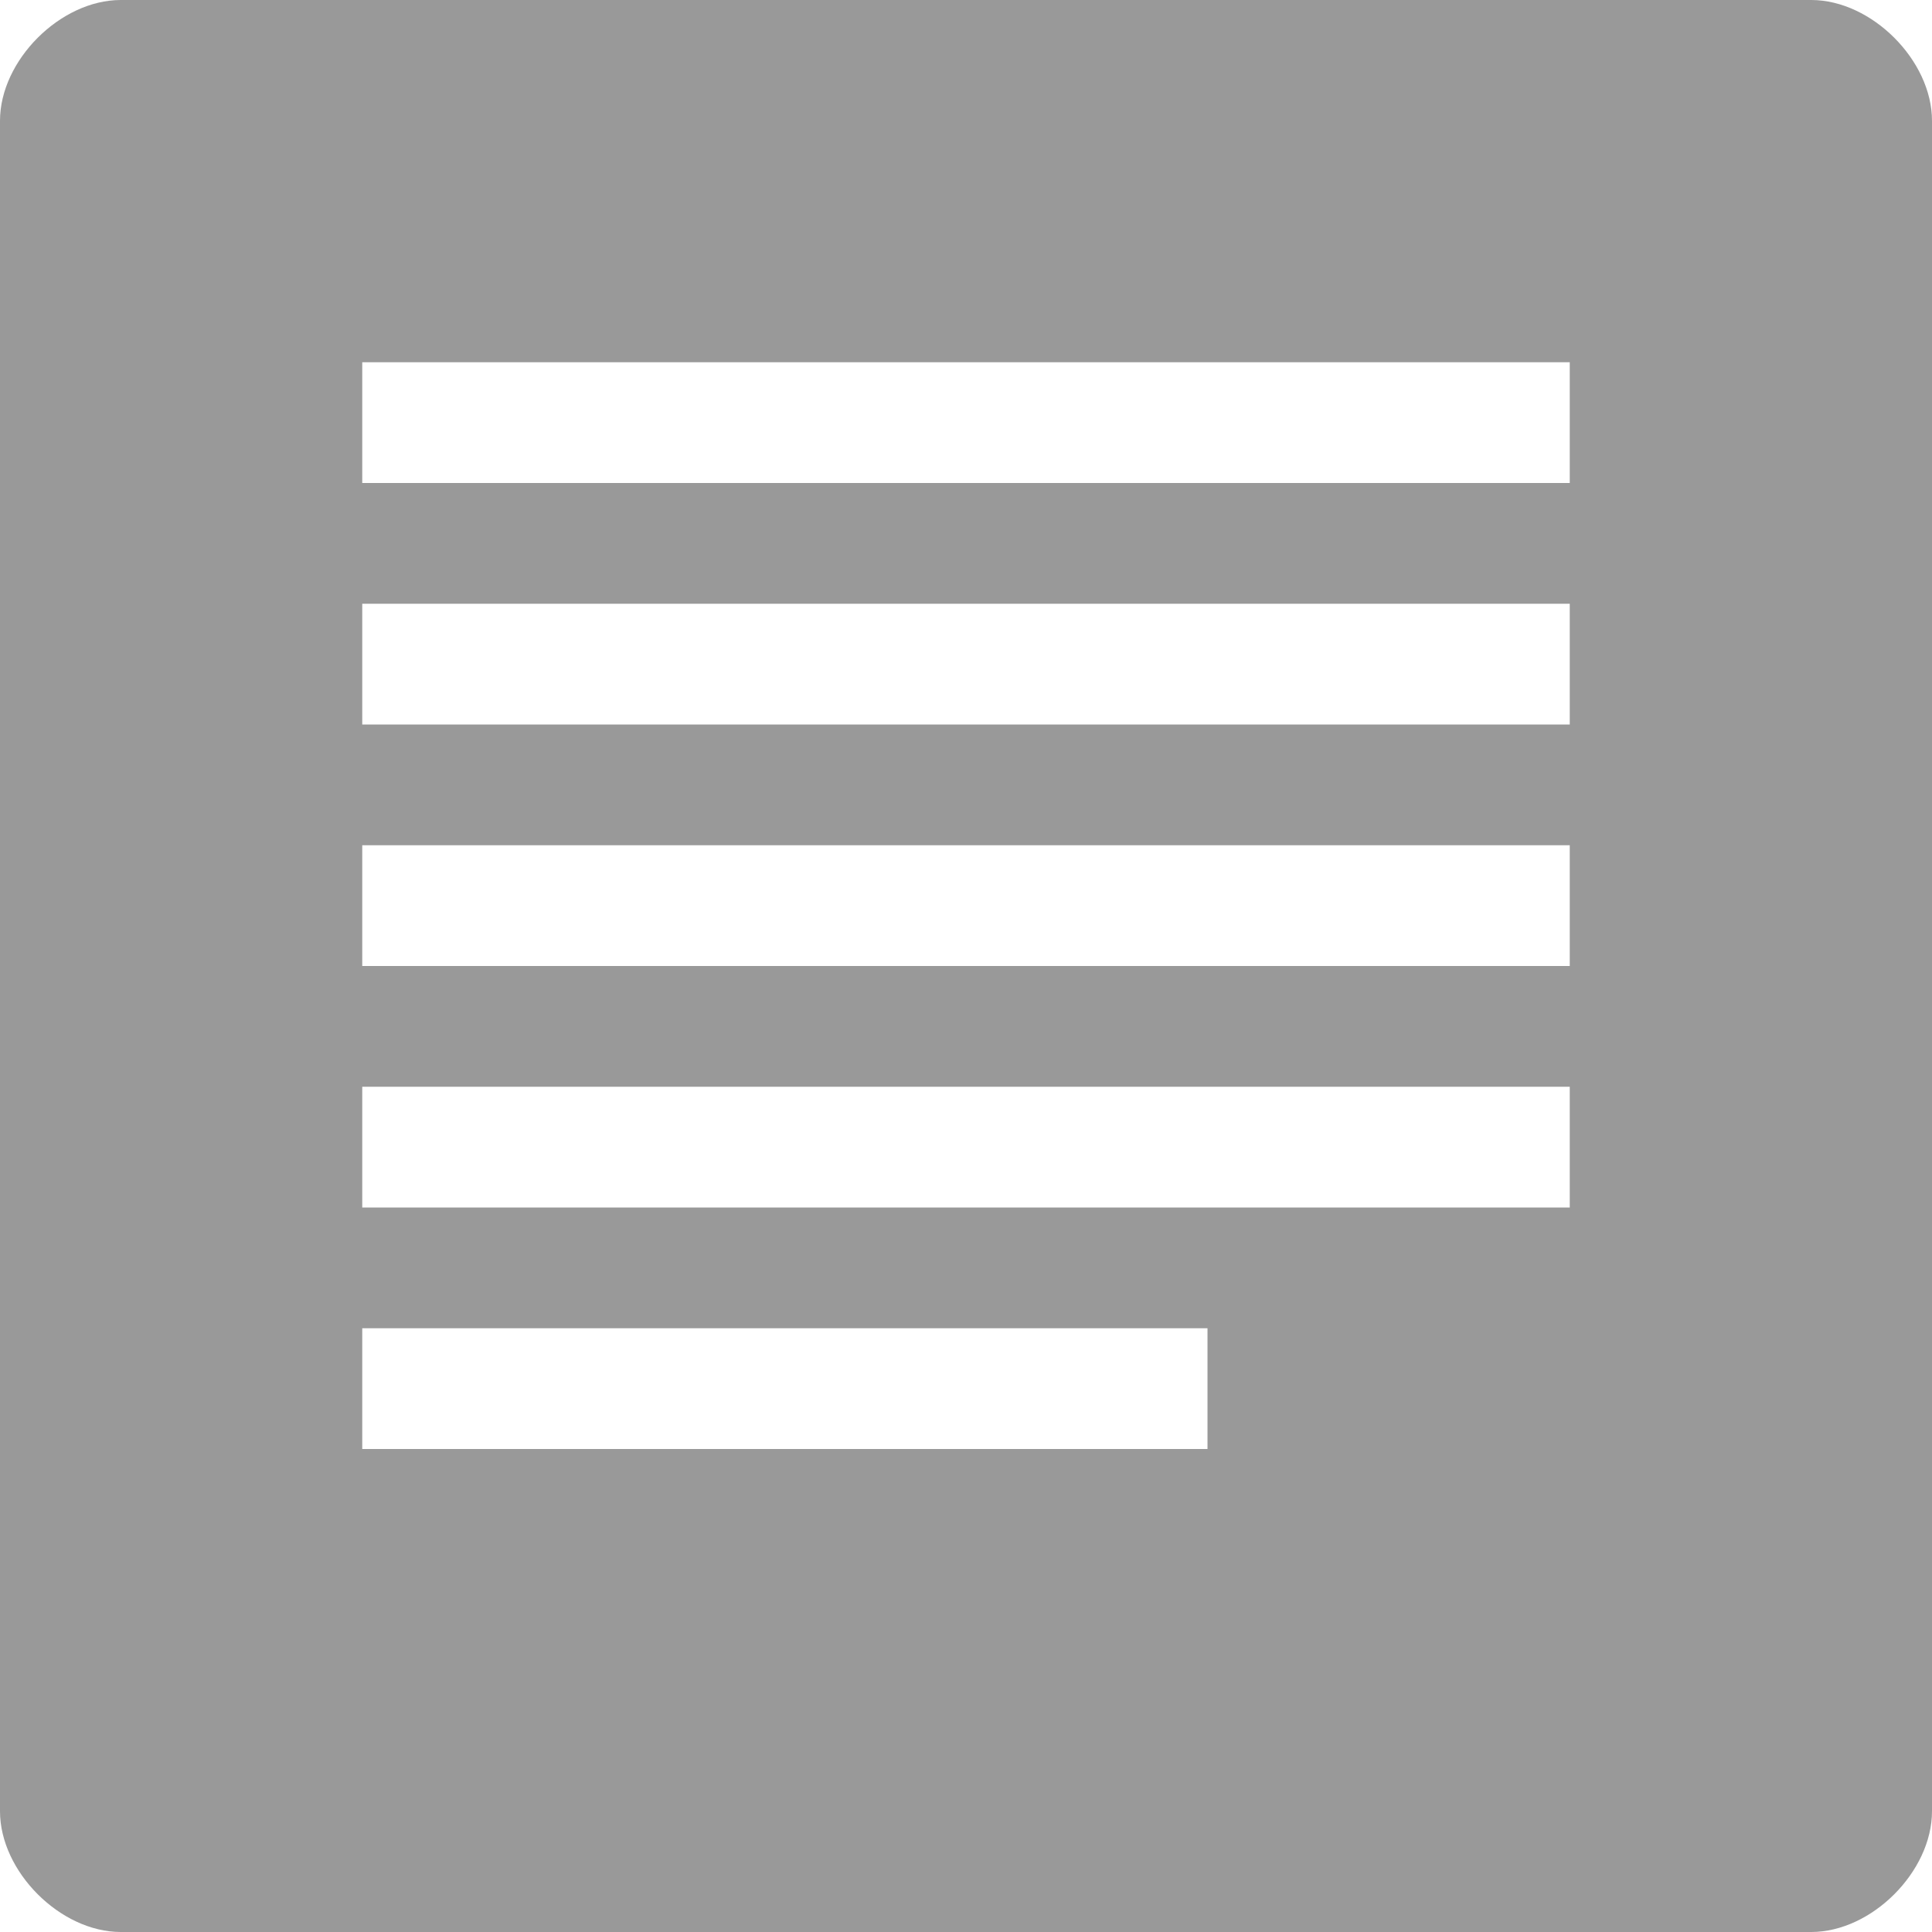
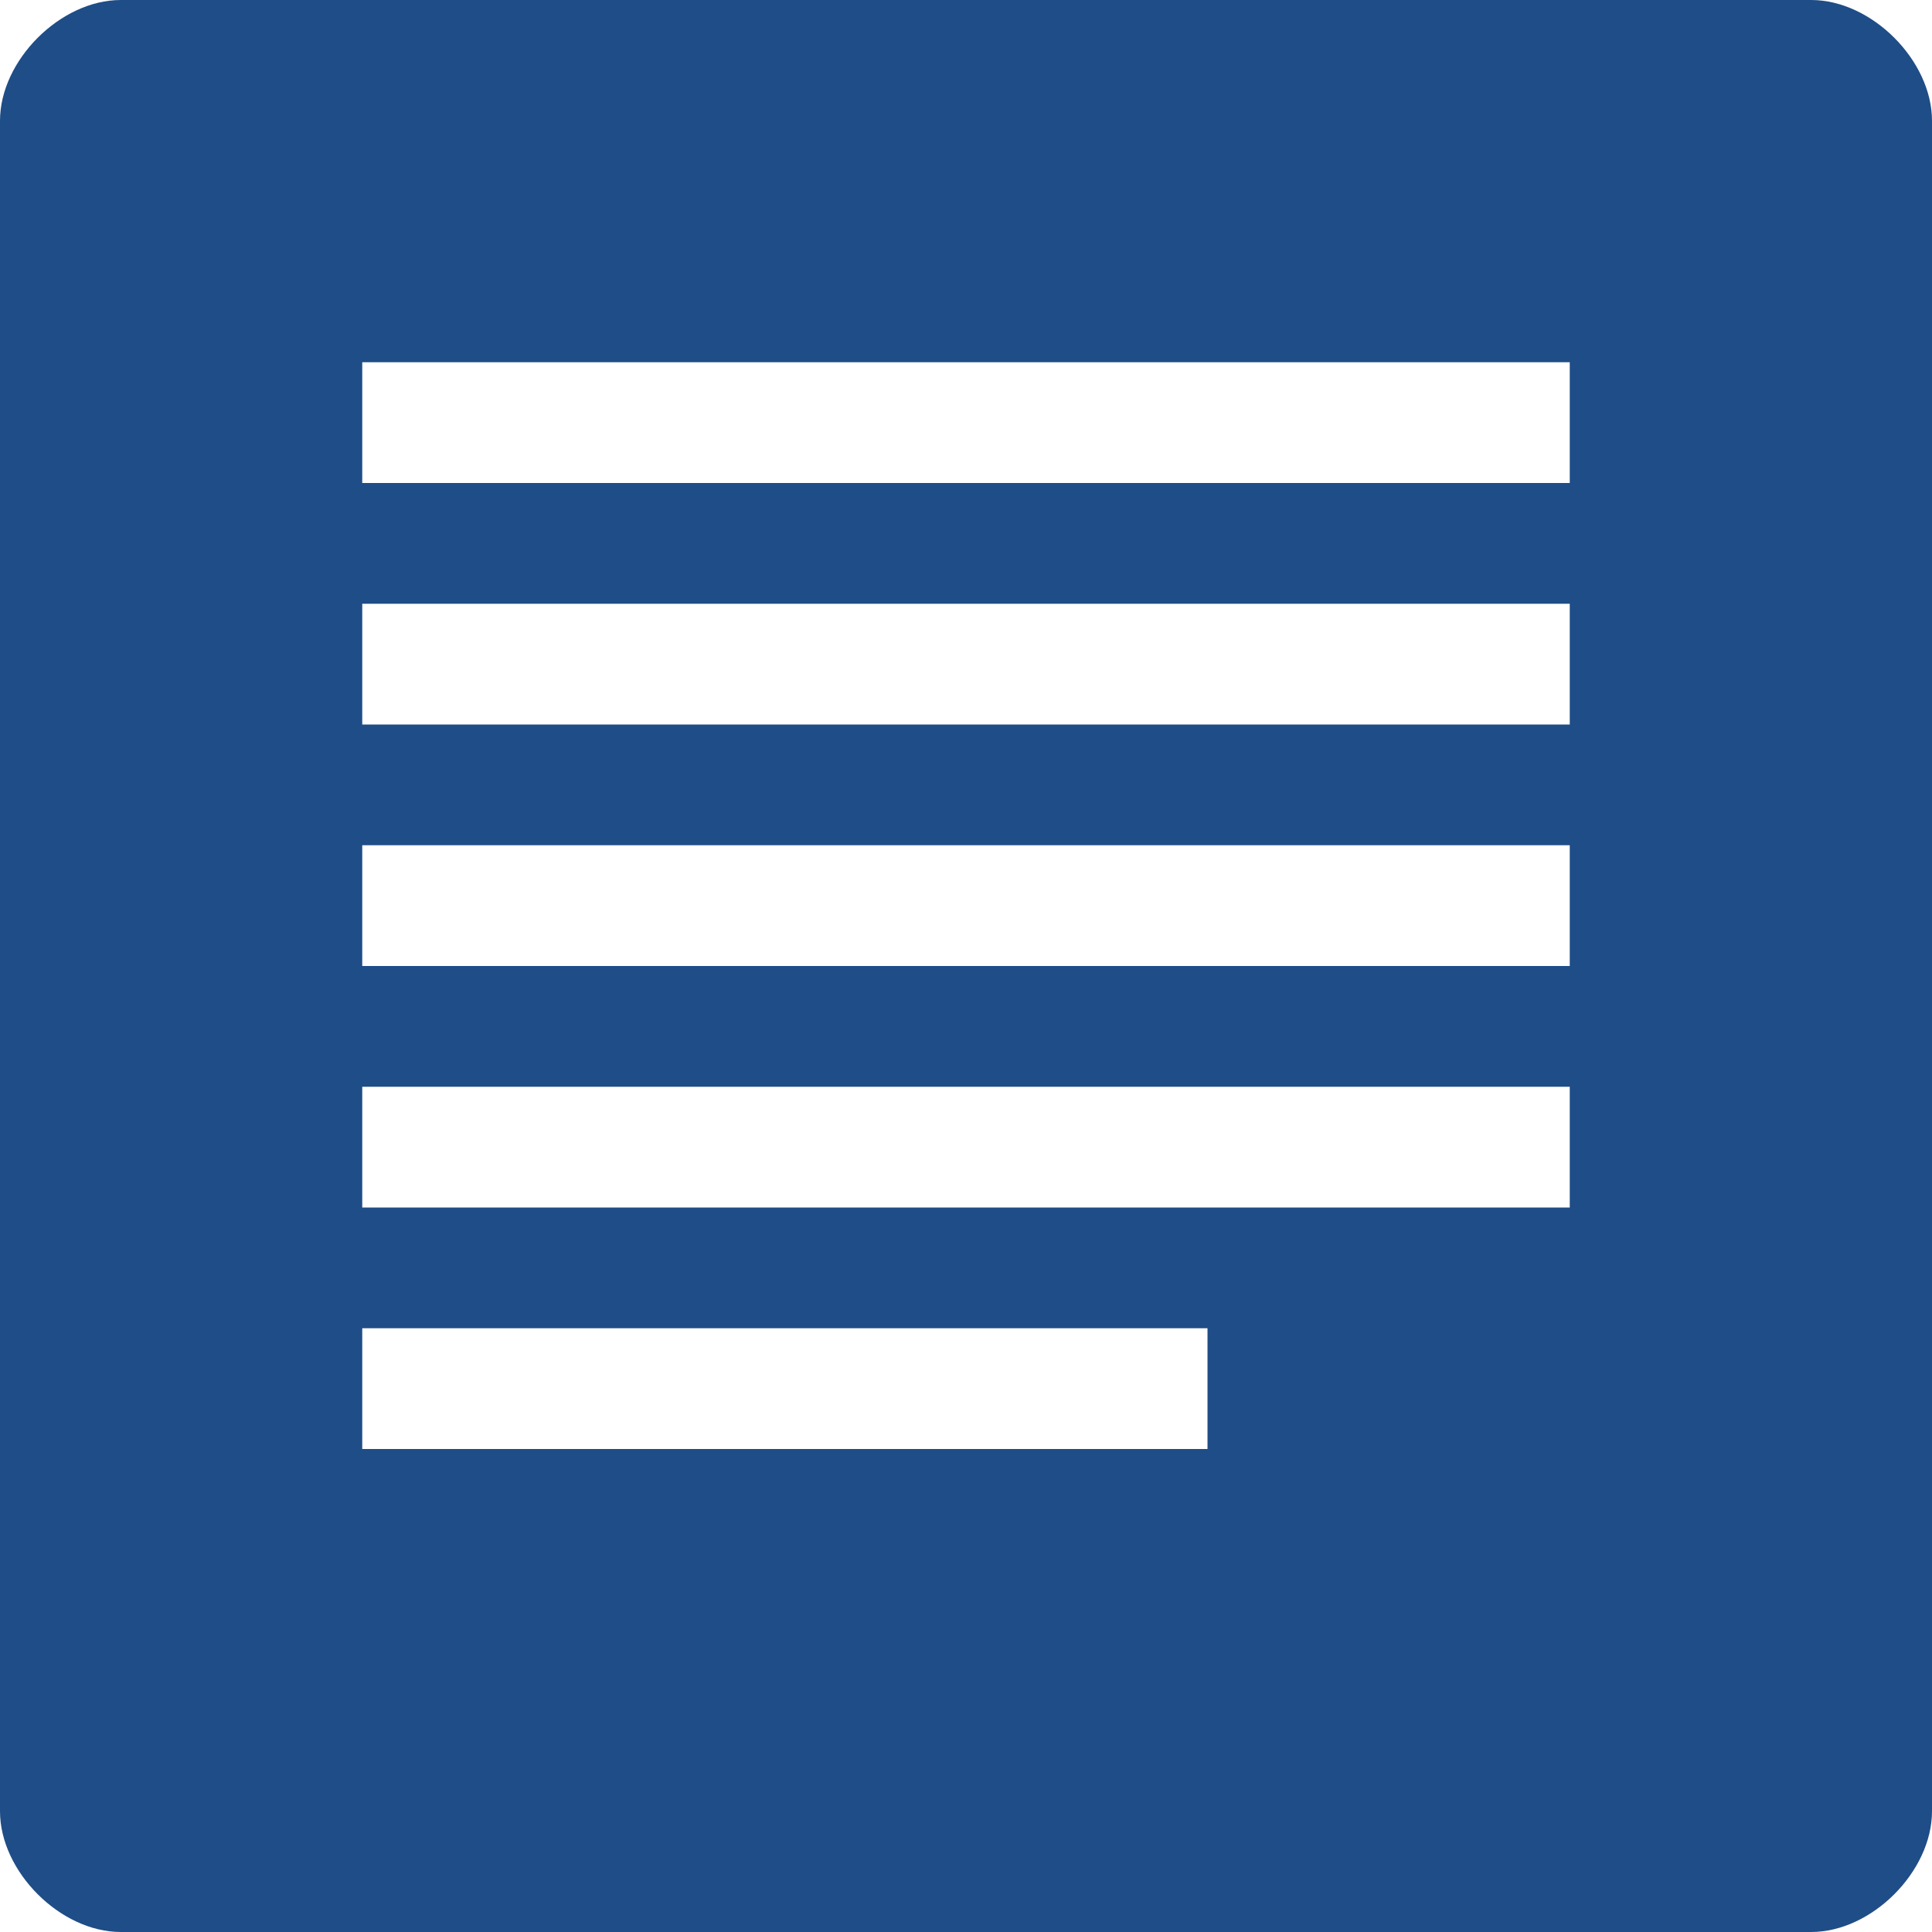
<svg xmlns="http://www.w3.org/2000/svg" width="16" height="16" viewBox="0 0 16 16" preserveAspectRatio="xMinYMid meet" overflow="visible">
-   <path d="M15 0H1C.5 0 0 .5 0 1v14c0 .5.5 1 1 1h14c.5 0 1-.5 1-1V1c0-.5-.5-1-1-1zm-5 12H3v-1h7v1zm3-2H3V9h10v1zm0-2H3V7h10v1zm0-2H3V5h10v1zm0-2H3V3h10v1z" fill="#999" />
+   <path d="M15 0H1C.5 0 0 .5 0 1v14c0 .5.5 1 1 1h14c.5 0 1-.5 1-1V1c0-.5-.5-1-1-1zm-5 12H3v-1h7v1zm3-2H3V9h10v1zm0-2H3V7h10v1zm0-2H3V5h10v1zm0-2H3V3h10v1z" fill="#1F4D87" />
</svg>
